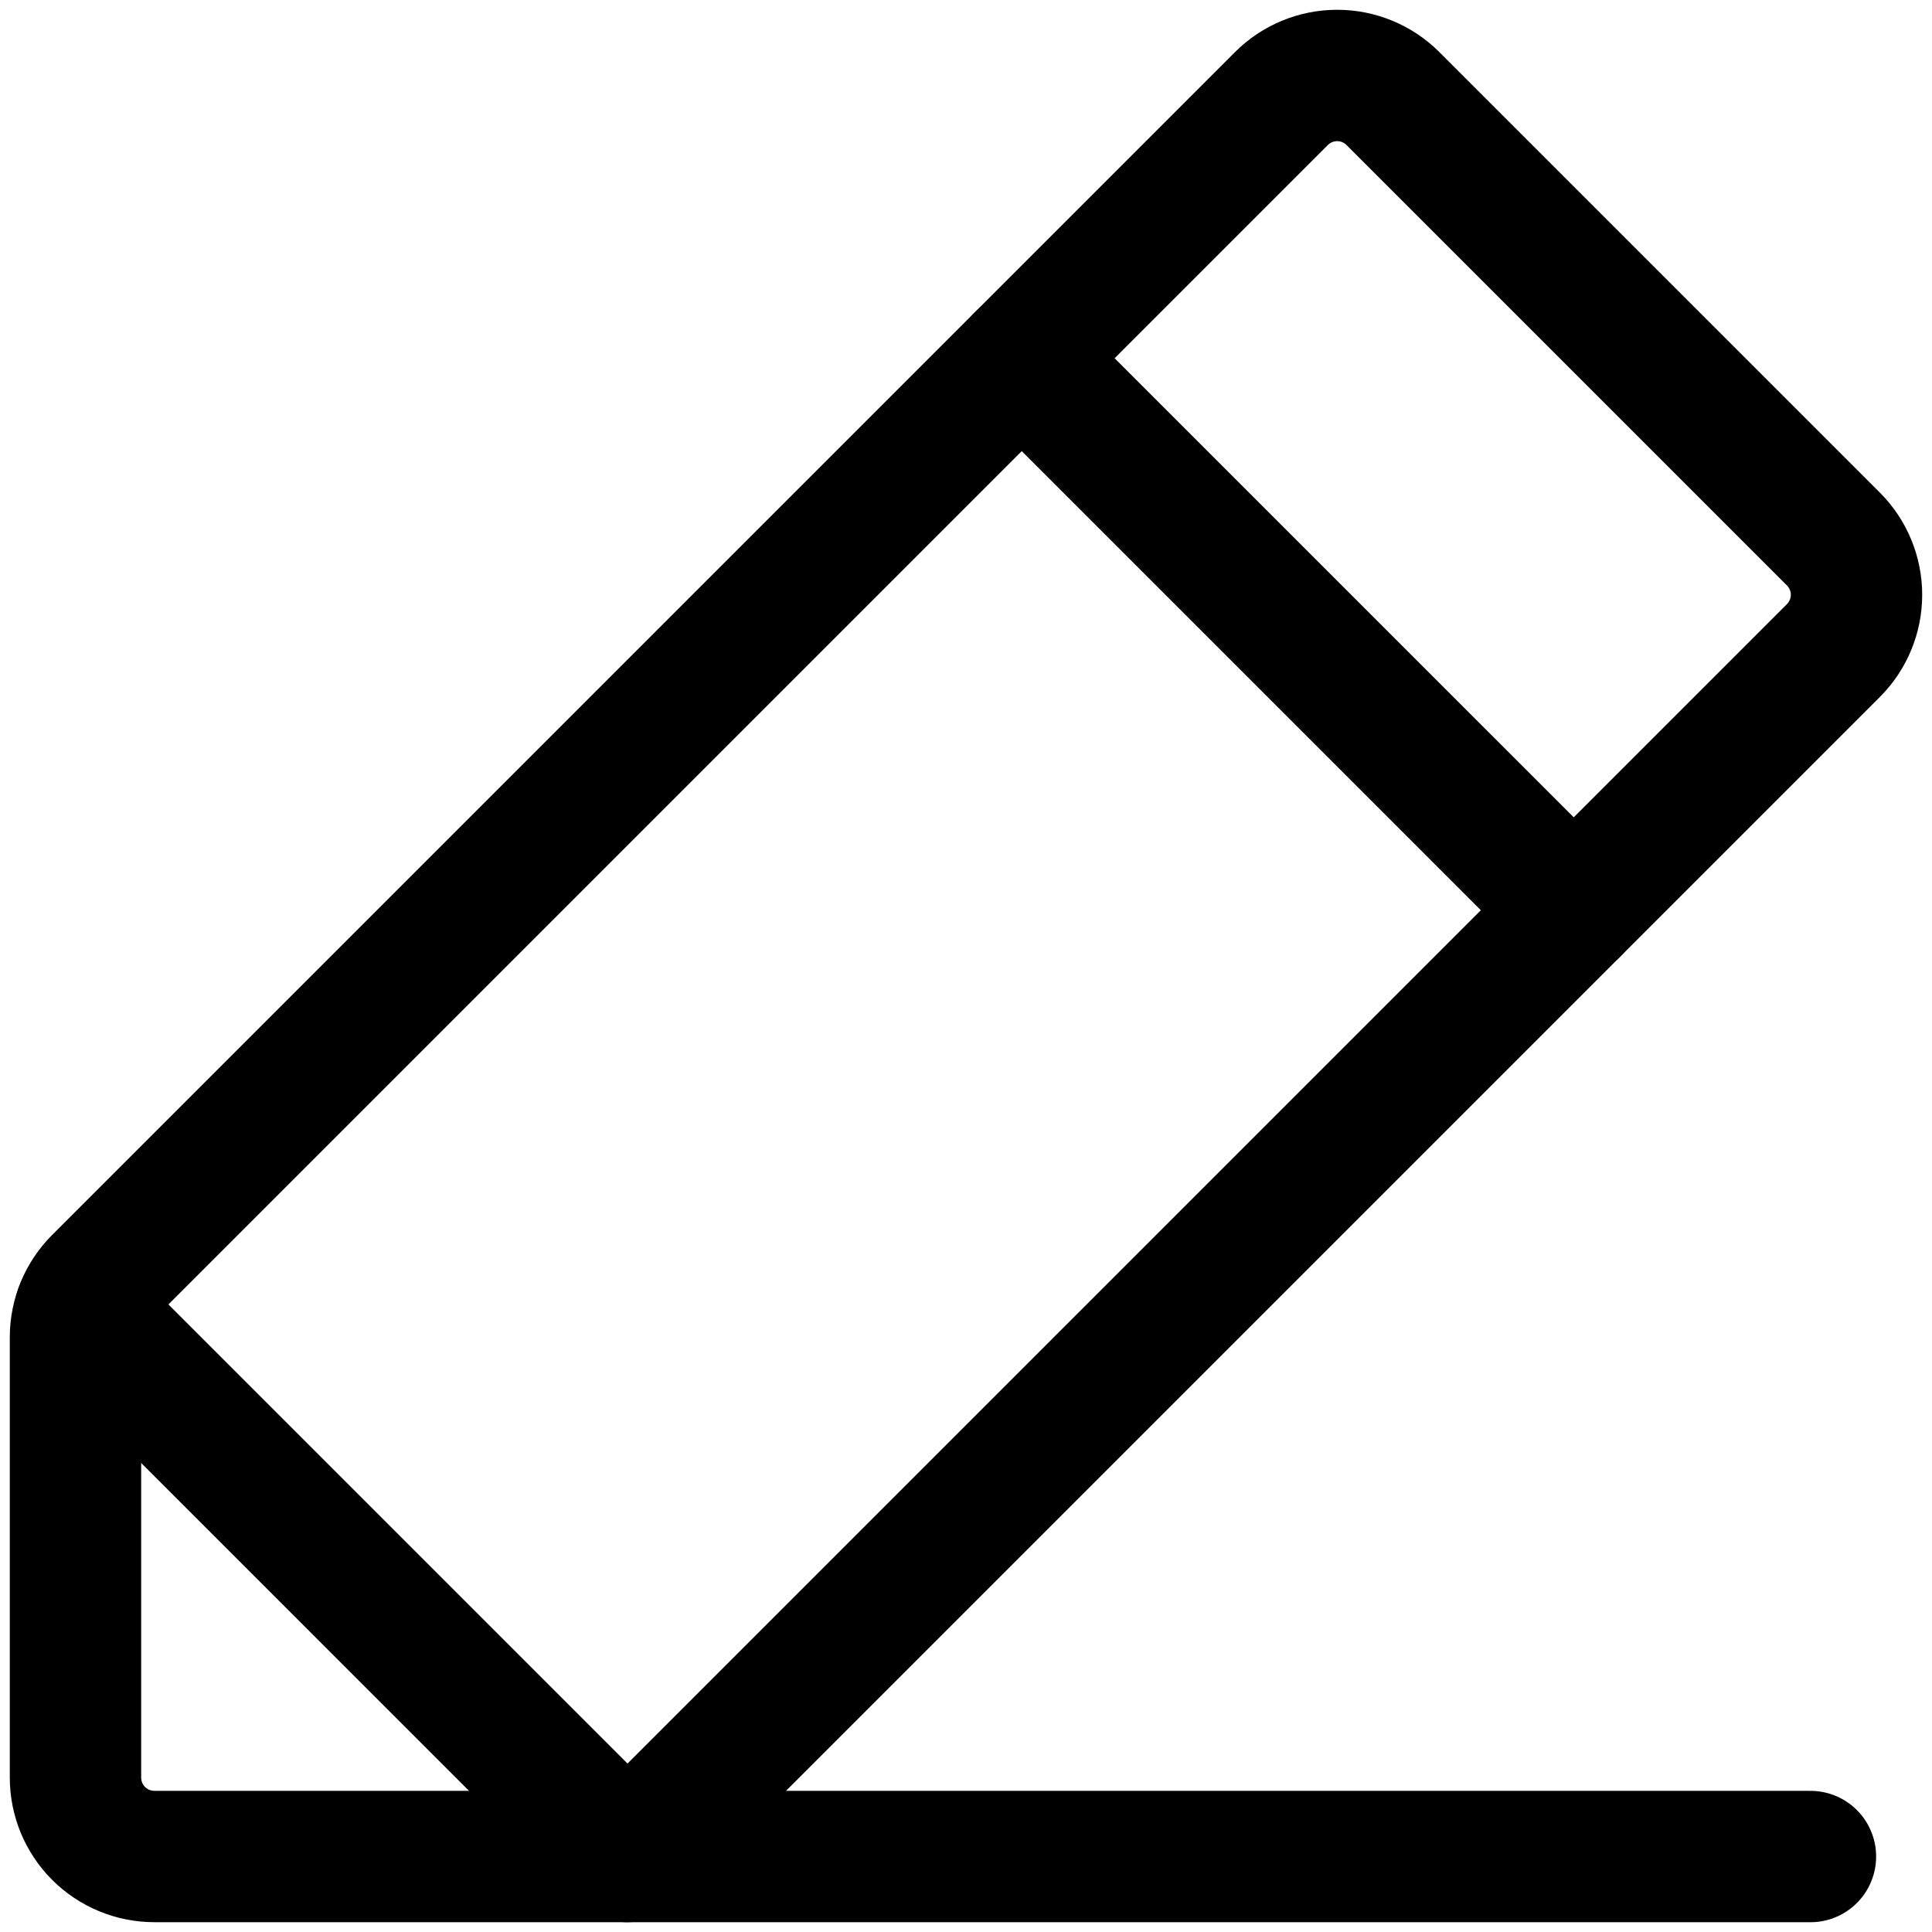
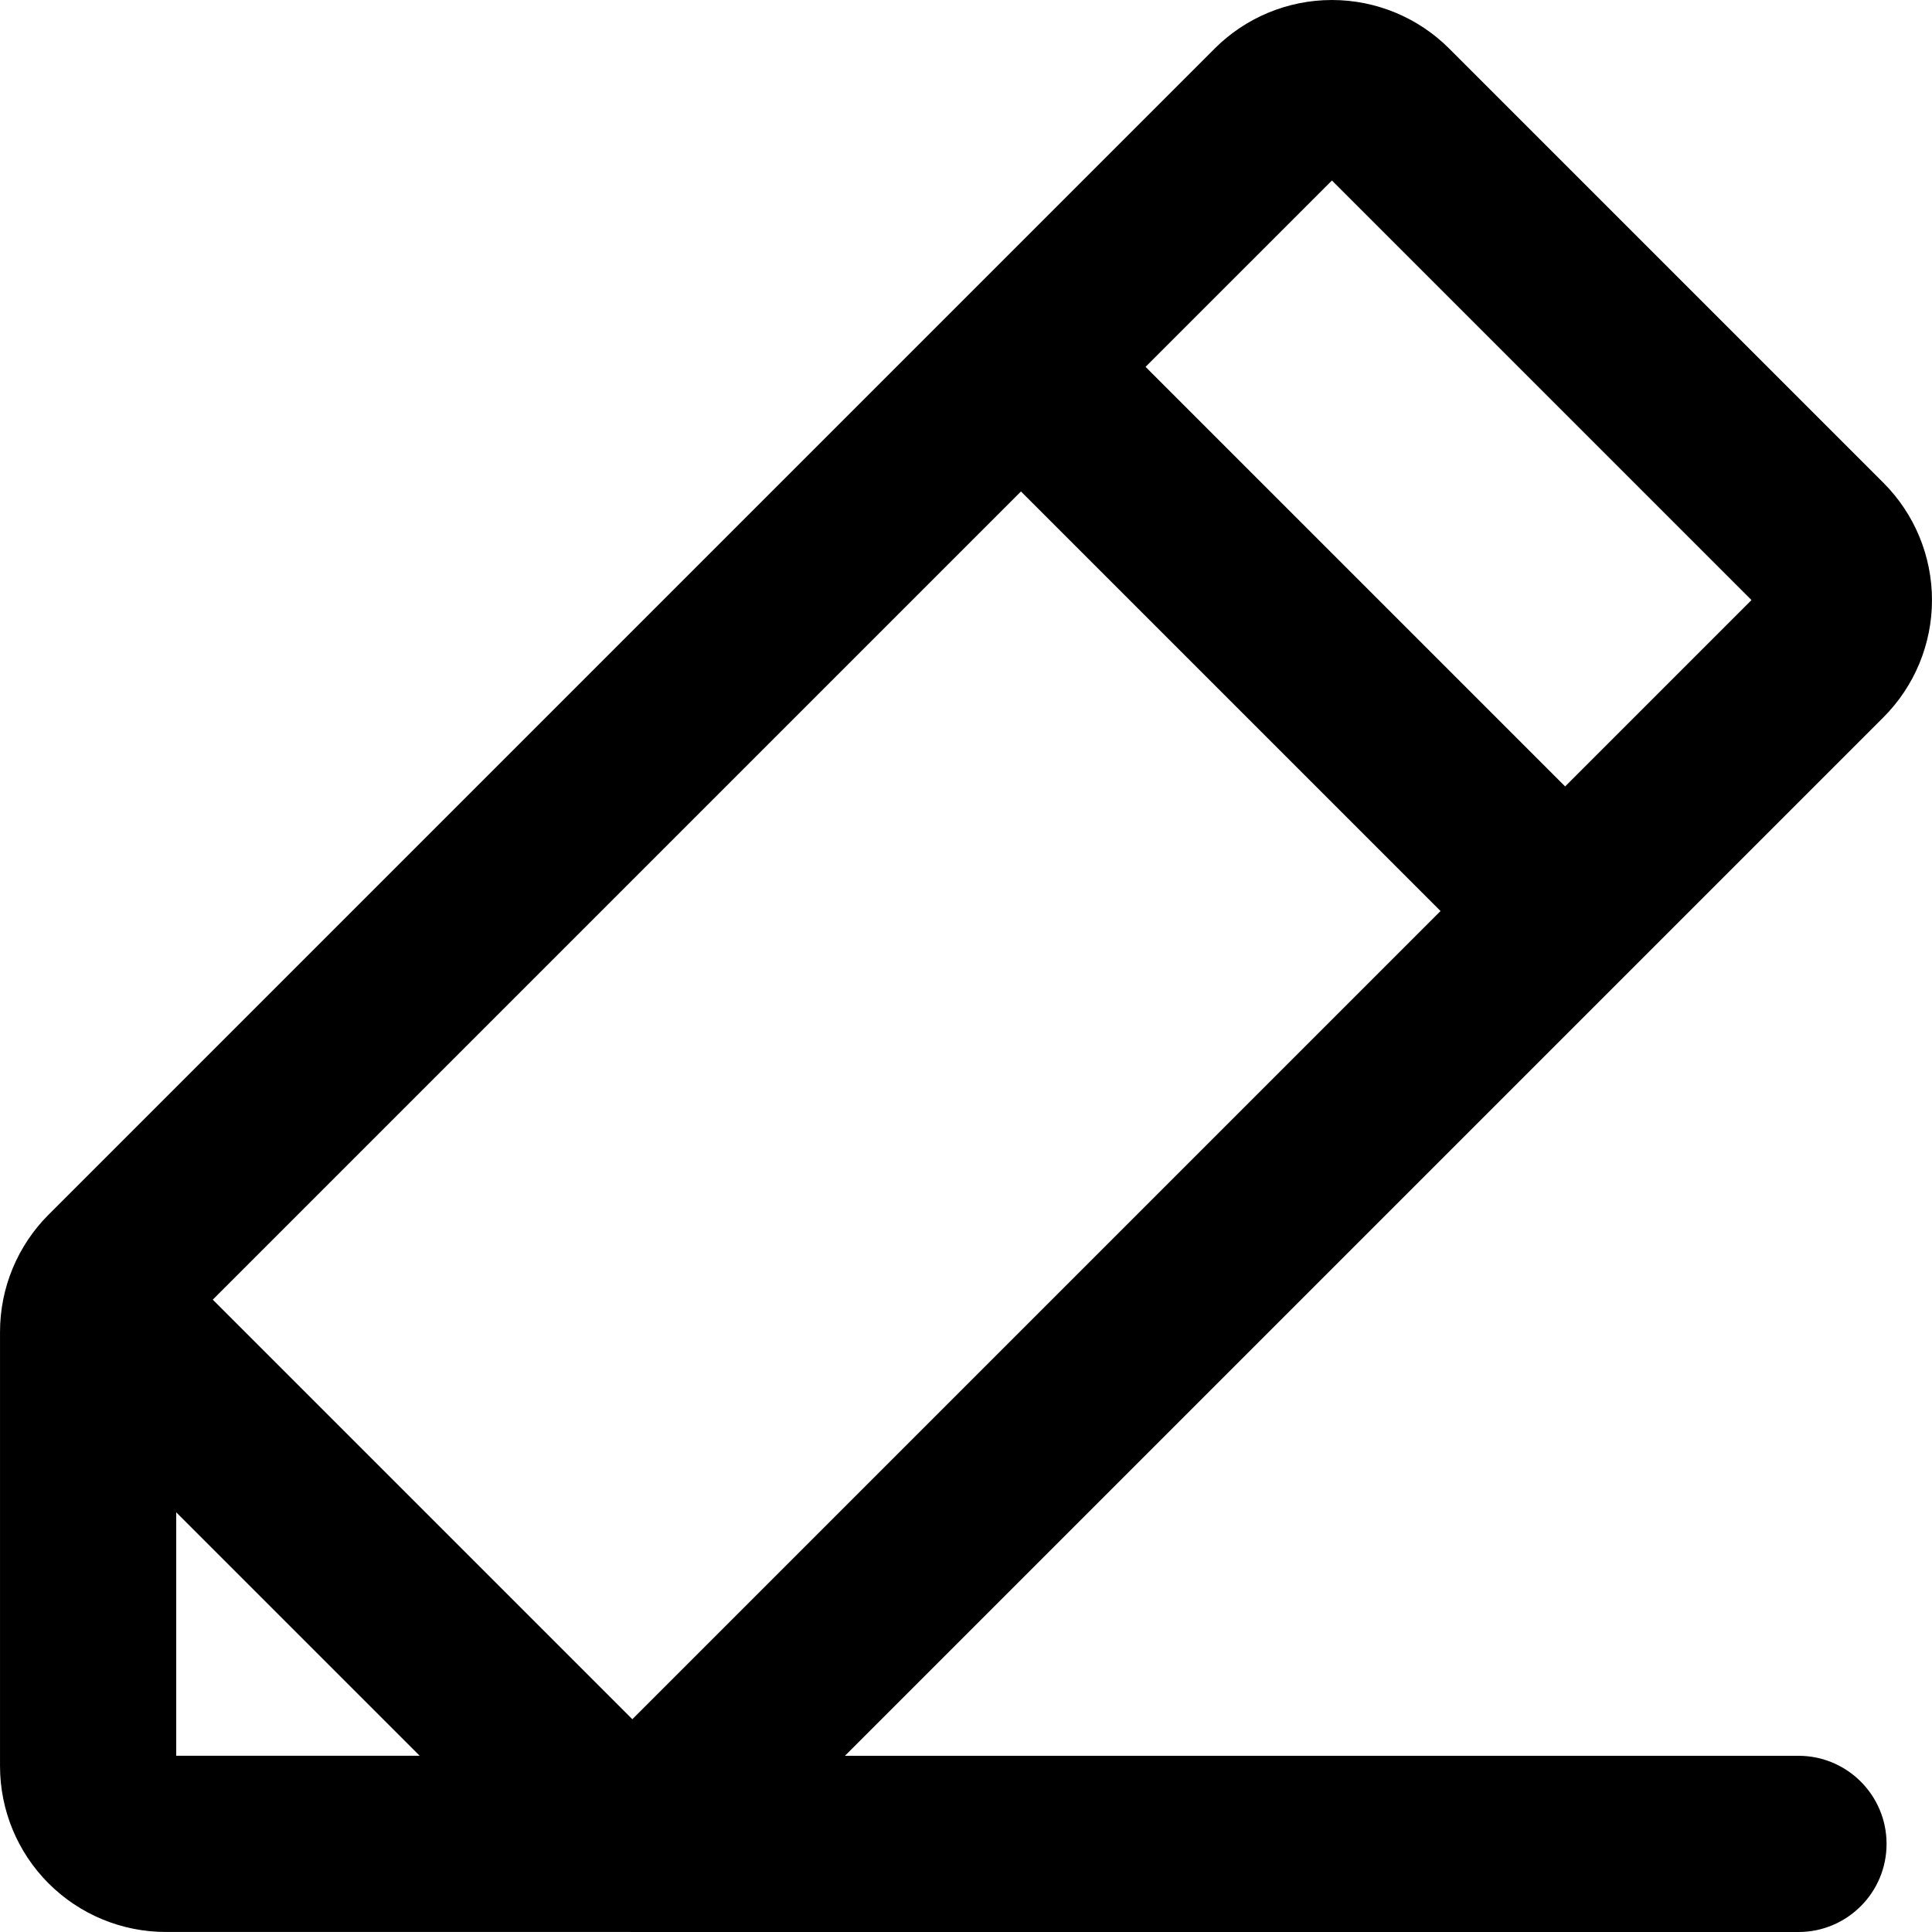
<svg xmlns="http://www.w3.org/2000/svg" version="1.1" width="1024" height="1024" viewBox="0 0 1024 1024">
  <g id="icomoon-ignore">
</g>
-   <path fill="none" stroke-linejoin="round" stroke-linecap="round" stroke-miterlimit="4" stroke-width="69.632" stroke="#000" d="M332.579 983.982h-250.774c-11.084 0-21.716-4.401-29.553-12.24s-12.243-18.474-12.243-29.557v-233.458c0-5.49 1.083-10.923 3.18-15.995s5.178-9.68 9.058-13.558l626.932-626.933c7.834-7.837 18.468-12.243 29.551-12.243s21.717 4.402 29.551 12.243l233.464 233.459c7.834 7.837 12.24 18.469 12.24 29.553s-4.401 21.716-12.24 29.553l-639.176 639.173z" />
-   <path fill="none" stroke-linejoin="round" stroke-linecap="round" stroke-miterlimit="4" stroke-width="69.632" stroke="#000" d="M541.556 189.881l292.567 292.564" />
-   <path fill="none" stroke-linejoin="round" stroke-linecap="round" stroke-miterlimit="4" stroke-width="69.632" stroke="#000" d="M959.571 984.001h-626.93l-289.906-289.908" />
+   <path d="M705.947 95.669l-98.777 98.776 222.379 222.38 98.777-98.776-222.379-222.38zM112.767 688.848l222.38 222.379 428.368-428.364-222.382-222.38-428.365 428.365zM93.402 801.562v129.030h129.034l-129.034-129.030zM334.065 1023.984h-246.157c-23.312 0-45.669-9.257-62.154-25.743-16.485-16.481-25.745-38.841-25.745-62.156v-230.146c0-11.542 2.273-22.975 6.691-33.638s10.892-20.354 19.054-28.518l618.037-618.037c16.487-16.485 38.846-25.745 62.156-25.745s45.669 9.261 62.156 25.745l230.146 230.148c16.487 16.485 25.743 38.842 25.743 62.154s-9.257 45.669-25.743 62.154l-550.404 550.405h505.378c25.793 0 46.697 20.903 46.697 46.697 0 25.787-20.903 46.697-46.697 46.697h-618.038c-0.373 0-0.747-0.005-1.119-0.016z" />
</svg>
